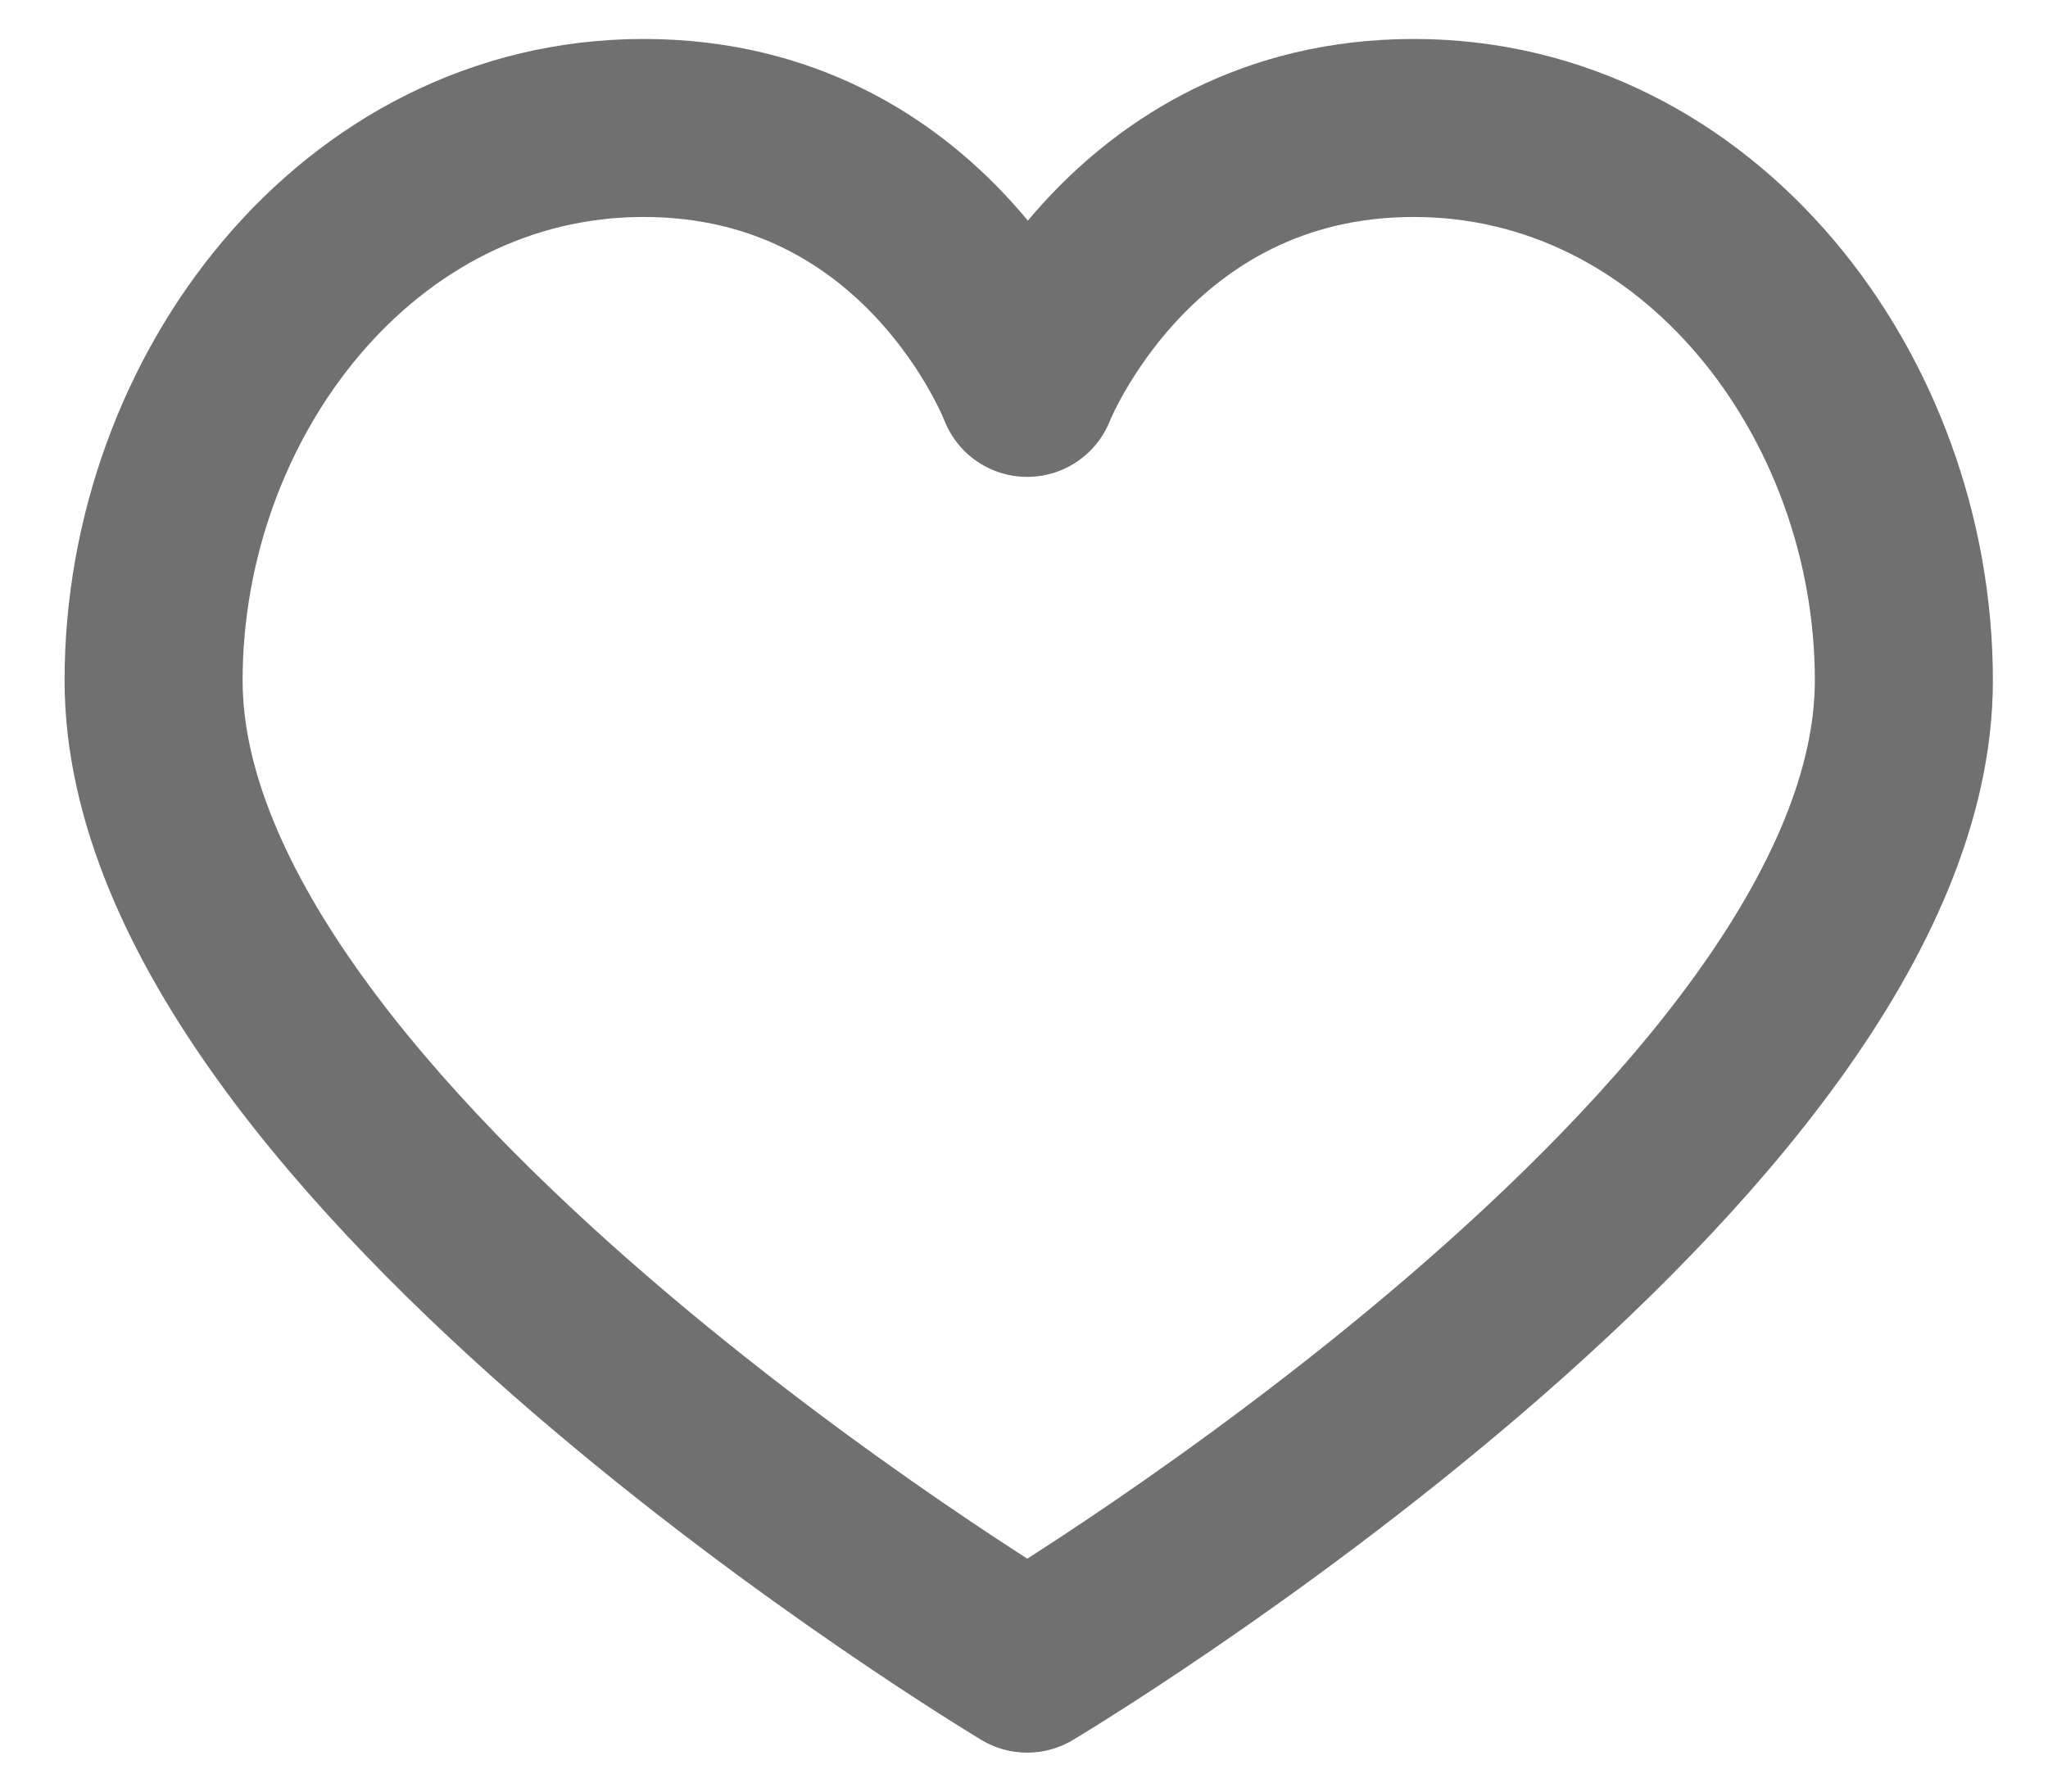
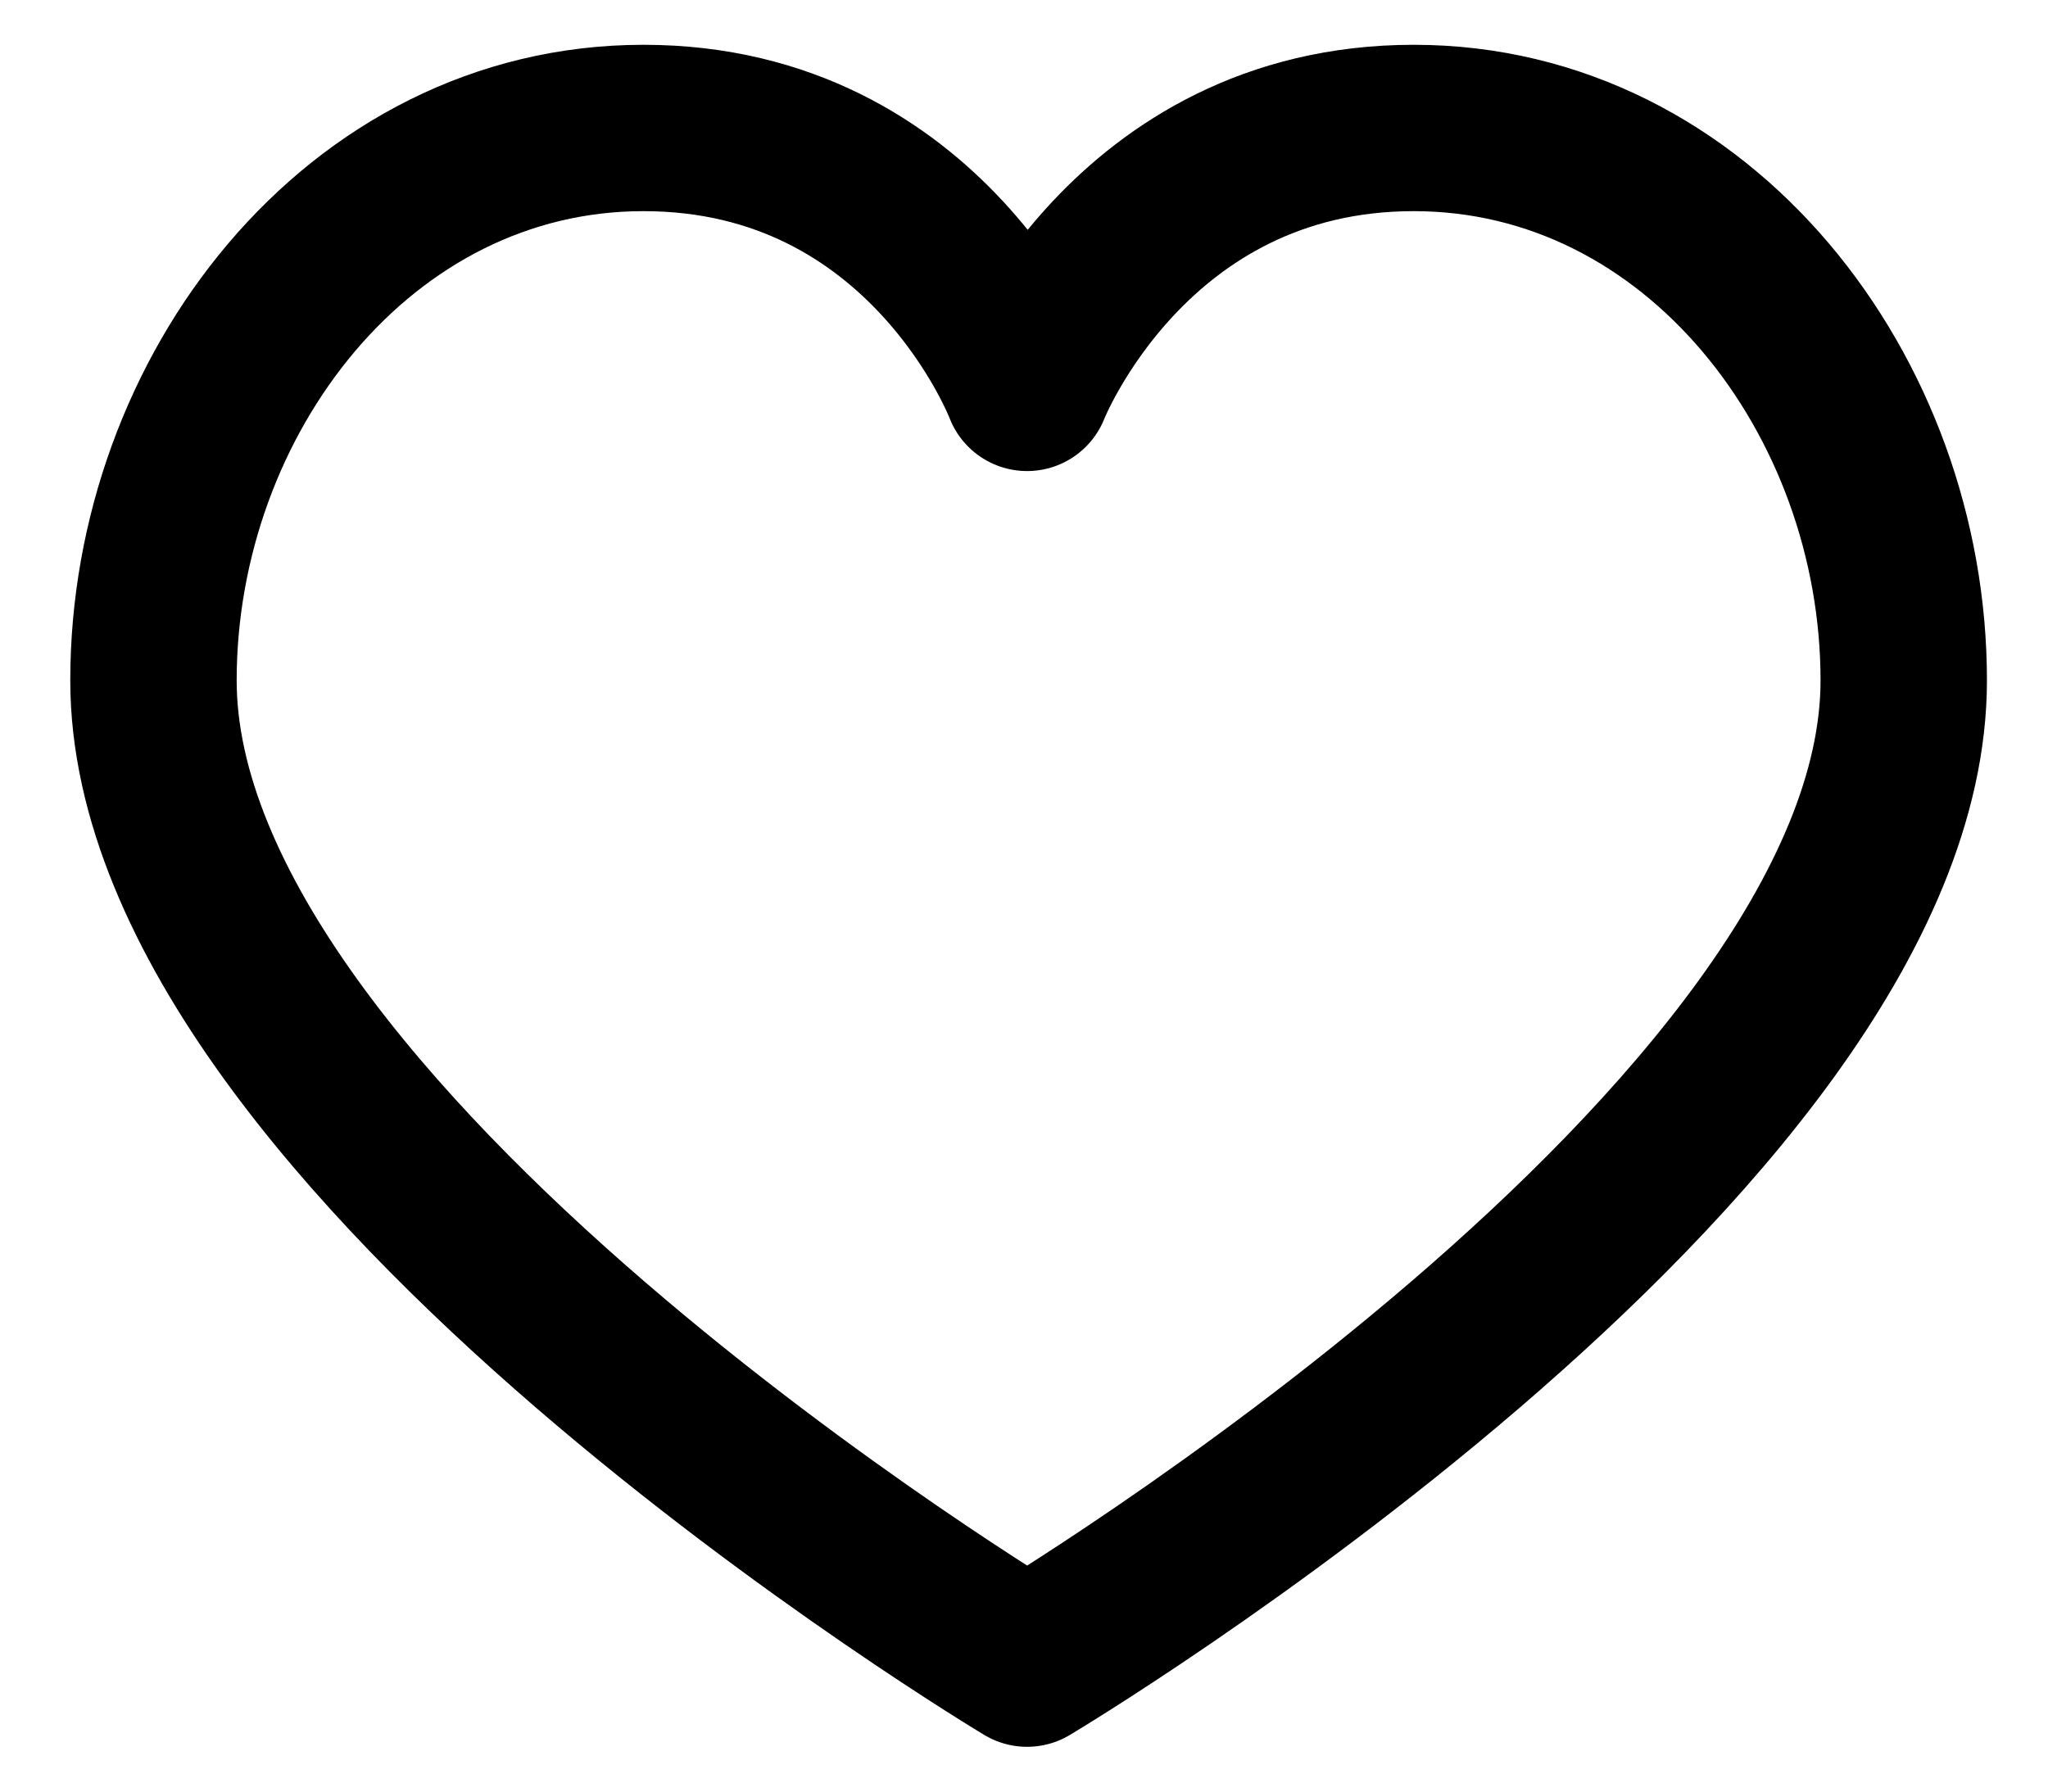
<svg xmlns="http://www.w3.org/2000/svg" width="16" height="14" viewBox="0 0 16 14" fill="none">
-   <path d="M5.028 1C7.253 1 8.025 3.031 8.025 3.031C8.025 3.031 8.821 1 11.046 1C13.271 1 14.874 3.091 14.874 5.317C14.874 8.914 8.025 13 8.025 13C8.025 13 1.2 8.914 1.2 5.317C1.2 3.091 2.802 1 5.028 1Z" stroke="#707070" stroke-width="1.391" stroke-linecap="round" stroke-linejoin="round" />
+   <path d="M5.027 1C7.252 1 8.024 3.031 8.024 3.031C8.024 3.031 8.82 1 11.045 1C13.27 1 14.873 3.091 14.873 5.317C14.873 8.914 8.024 13 8.024 13C8.024 13 1.199 8.914 1.199 5.317C1.199 3.091 2.801 1 5.027 1Z" stroke="black" stroke-width="1.3" stroke-linecap="round" stroke-linejoin="round" />
</svg>
